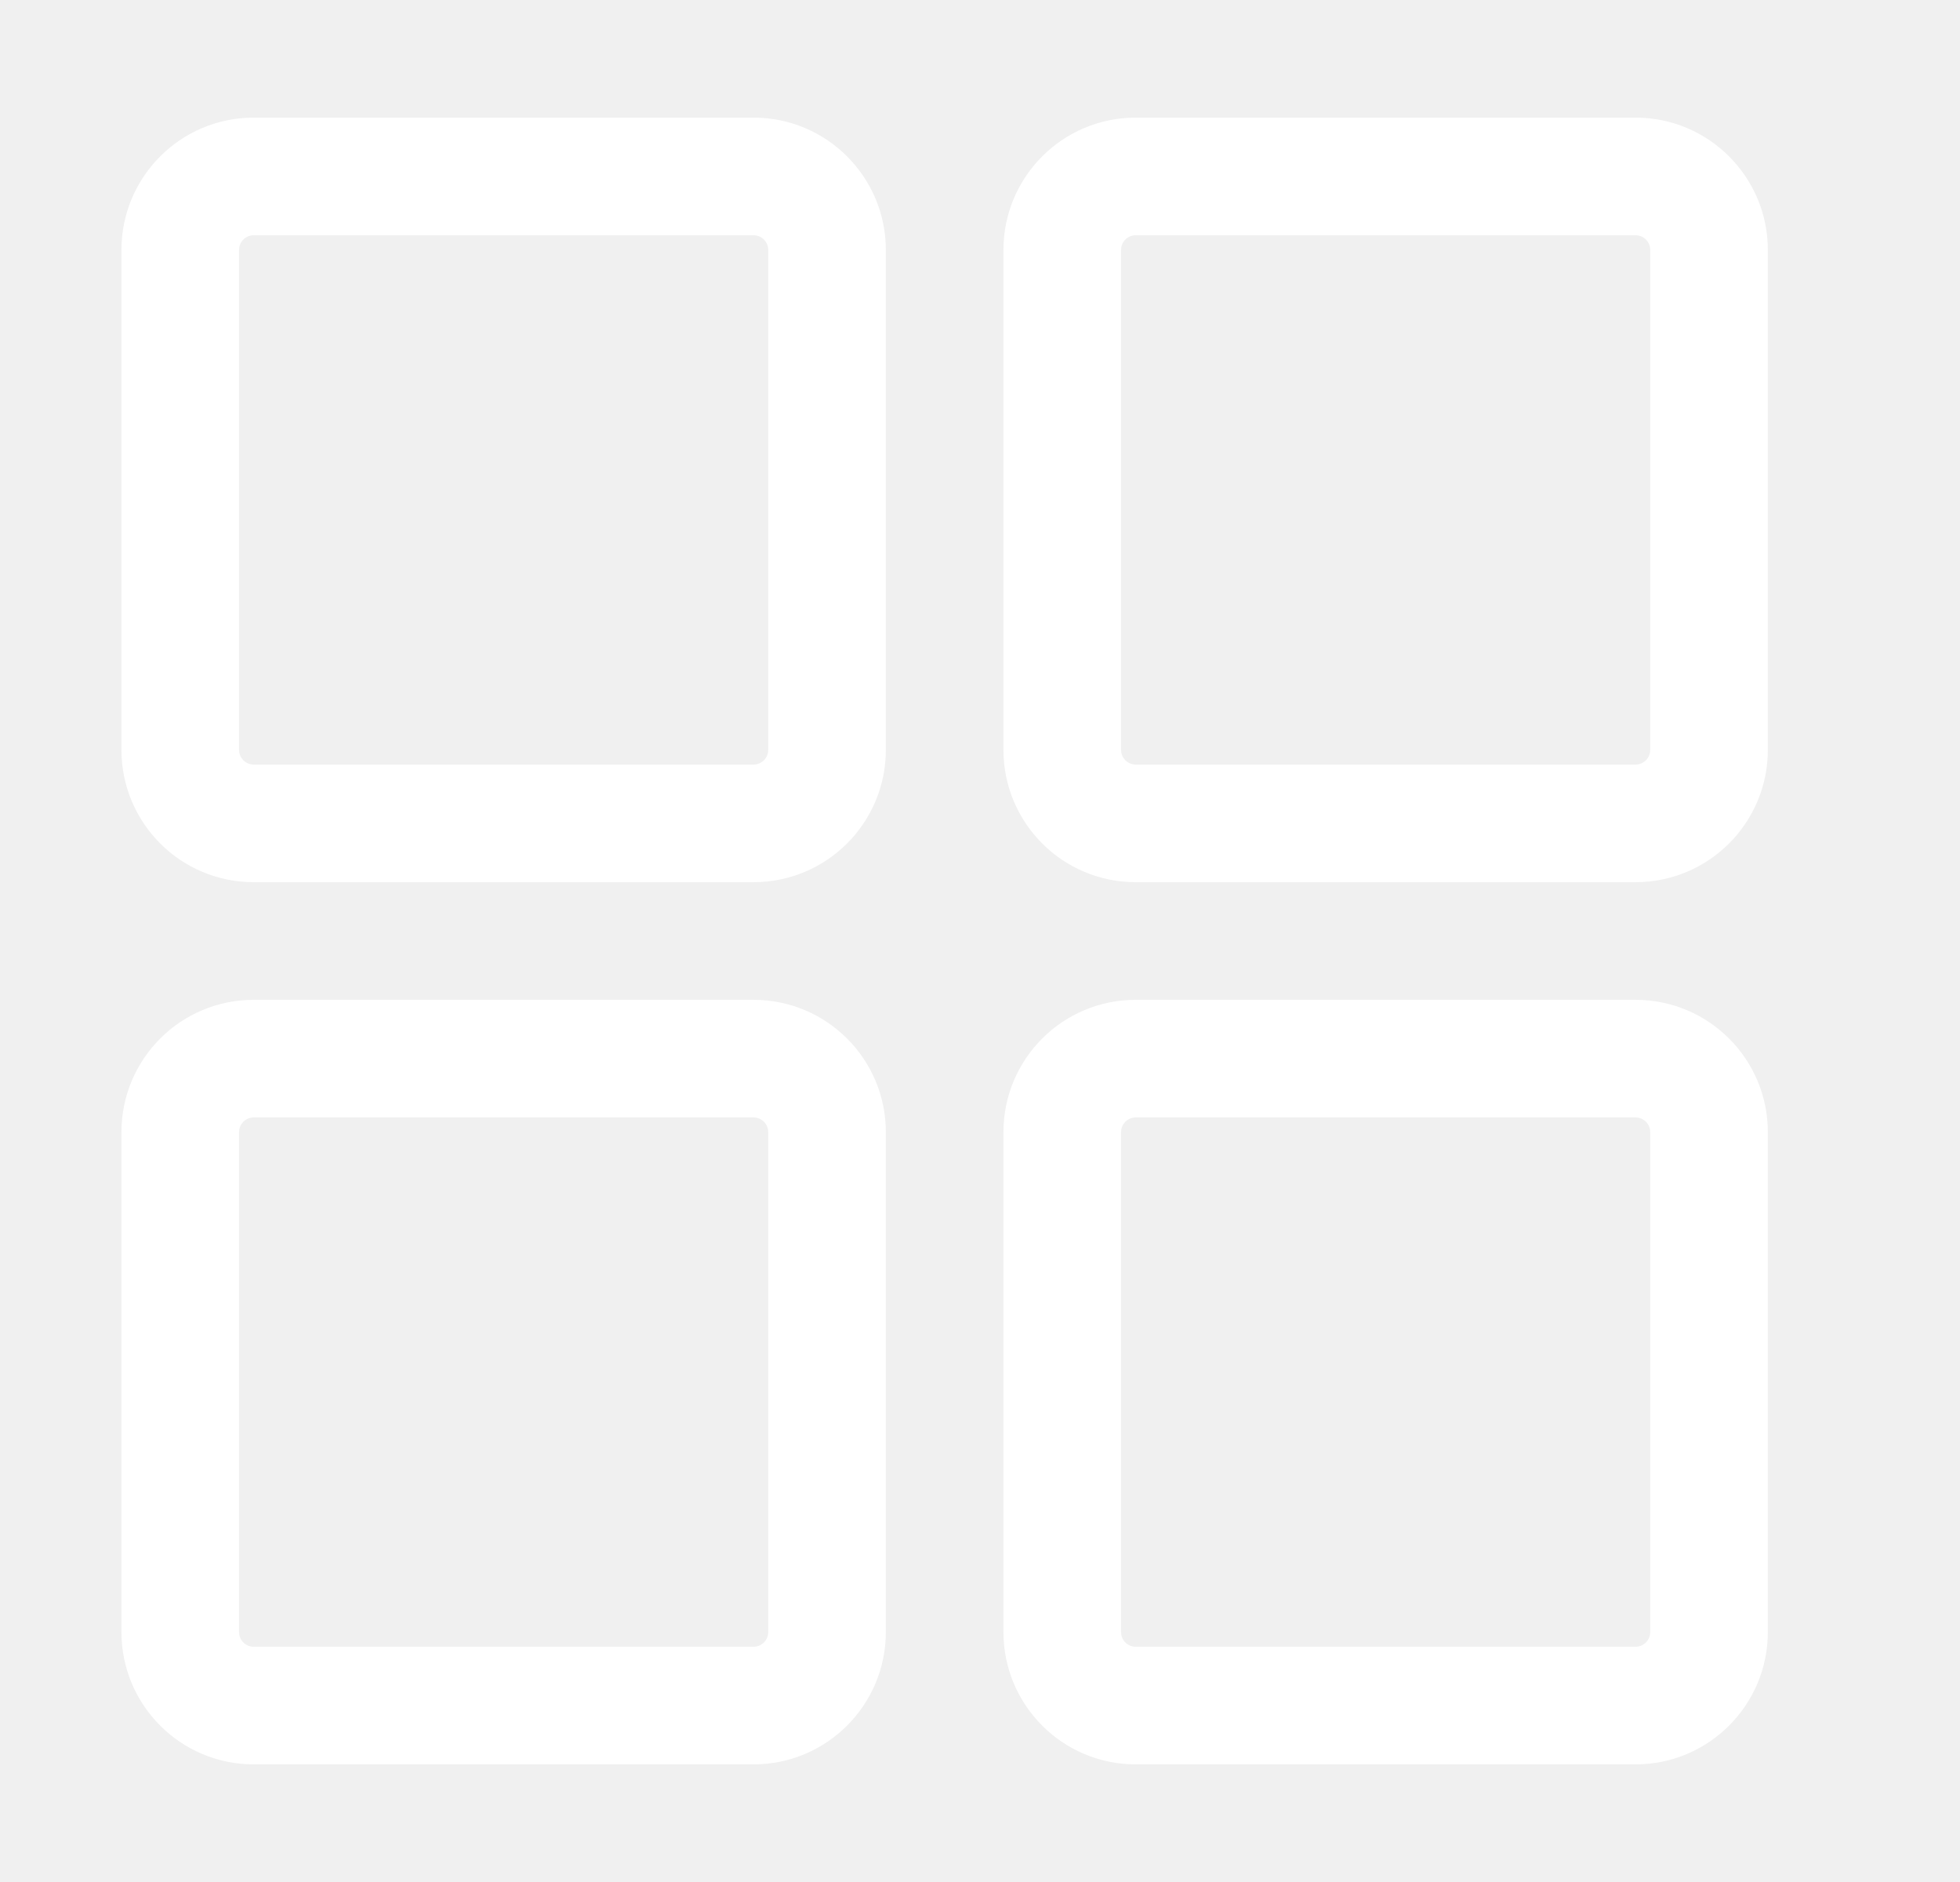
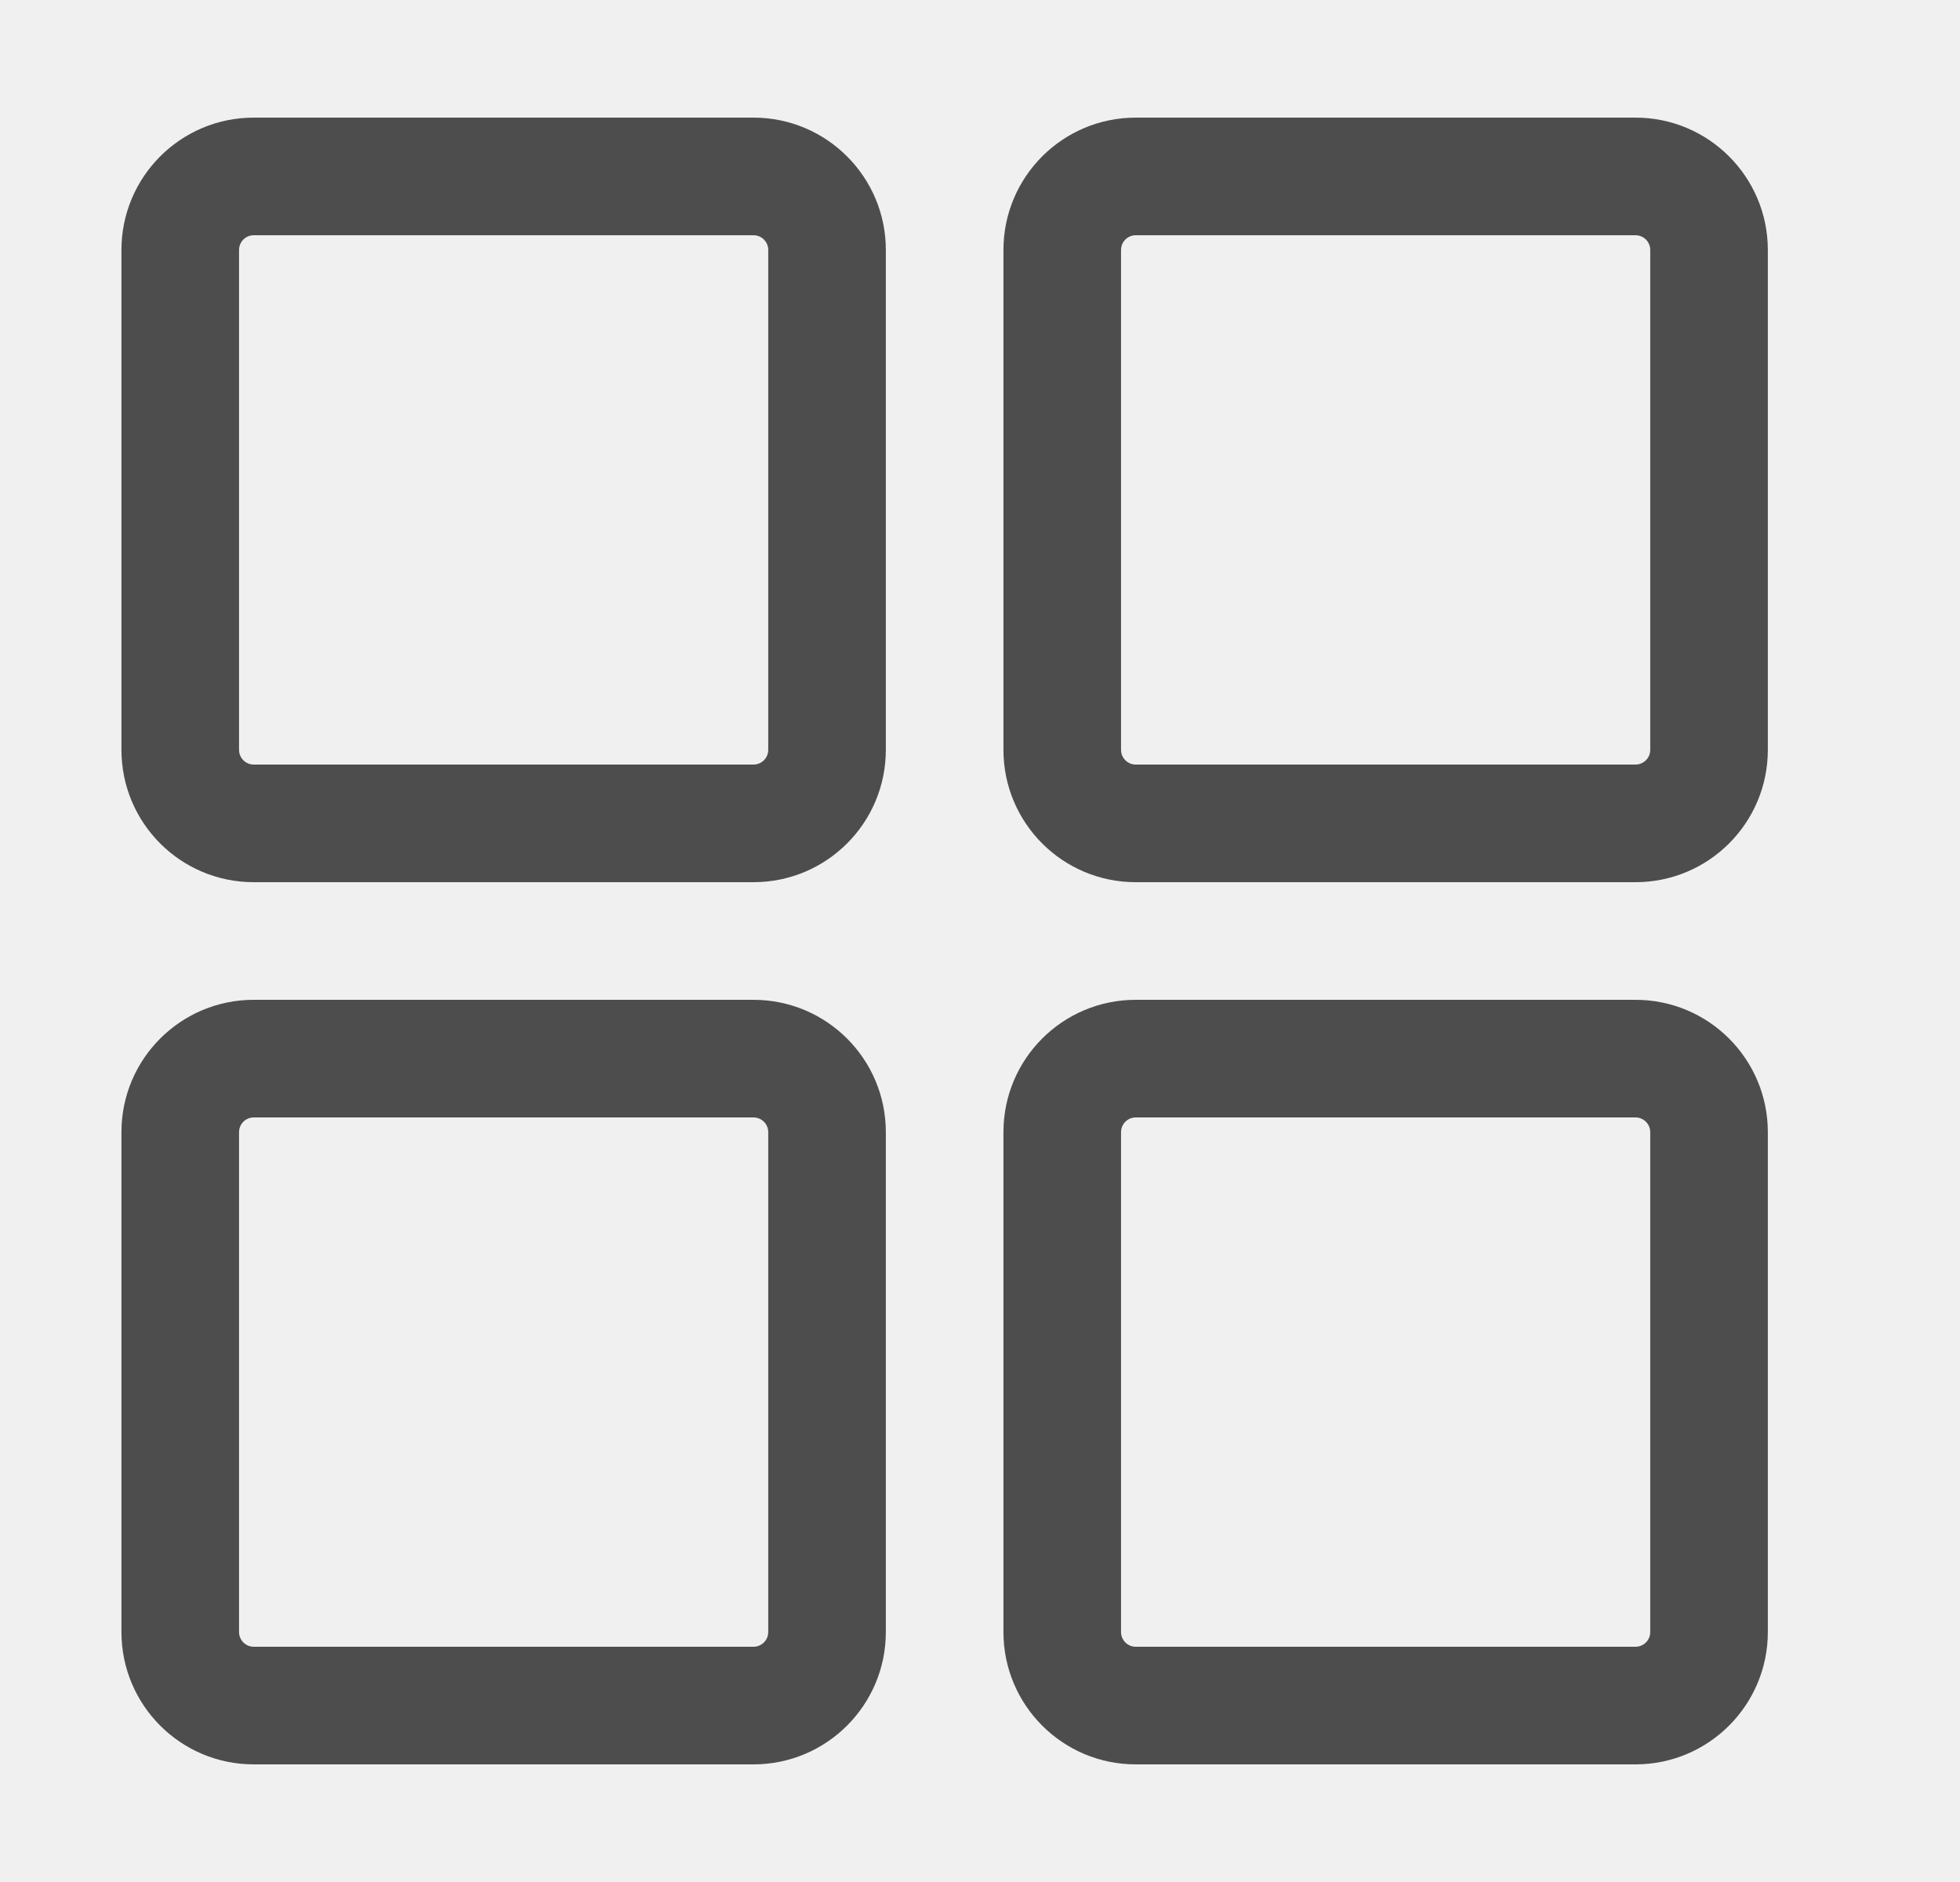
<svg xmlns="http://www.w3.org/2000/svg" width="25" height="24" viewBox="0 0 25 24" fill="none">
-   <path fill-rule="evenodd" clip-rule="evenodd" d="M3.236 3C3.133 3 3.049 3.084 3.049 3.188V9.562C3.049 9.666 3.133 9.75 3.236 9.75H9.611C9.715 9.75 9.799 9.666 9.799 9.562V3.188C9.799 3.084 9.715 3 9.611 3H3.236ZM1.549 3.188C1.549 2.256 2.304 1.5 3.236 1.5H9.611C10.543 1.5 11.299 2.256 11.299 3.188V9.562C11.299 10.495 10.543 11.25 9.611 11.25H3.236C2.304 11.25 1.549 10.495 1.549 9.562V3.188Z" fill="white" />
-   <path fill-rule="evenodd" clip-rule="evenodd" d="M14.486 3C14.383 3 14.299 3.084 14.299 3.188V9.562C14.299 9.666 14.383 9.75 14.486 9.75H20.861C20.965 9.75 21.049 9.666 21.049 9.562V3.188C21.049 3.084 20.965 3 20.861 3H14.486ZM12.799 3.188C12.799 2.256 13.554 1.5 14.486 1.5H20.861C21.793 1.5 22.549 2.256 22.549 3.188V9.562C22.549 10.495 21.793 11.25 20.861 11.25H14.486C13.554 11.25 12.799 10.495 12.799 9.562V3.188Z" fill="white" />
-   <path fill-rule="evenodd" clip-rule="evenodd" d="M3.236 14.25C3.133 14.25 3.049 14.334 3.049 14.438V20.812C3.049 20.916 3.133 21 3.236 21H9.611C9.715 21 9.799 20.916 9.799 20.812V14.438C9.799 14.334 9.715 14.25 9.611 14.25H3.236ZM1.549 14.438C1.549 13.505 2.304 12.75 3.236 12.75H9.611C10.543 12.75 11.299 13.505 11.299 14.438V20.812C11.299 21.744 10.543 22.5 9.611 22.5H3.236C2.304 22.5 1.549 21.744 1.549 20.812V14.438Z" fill="white" />
-   <path fill-rule="evenodd" clip-rule="evenodd" d="M14.486 14.25C14.383 14.25 14.299 14.334 14.299 14.438V20.812C14.299 20.916 14.383 21 14.486 21H20.861C20.965 21 21.049 20.916 21.049 20.812V14.438C21.049 14.334 20.965 14.25 20.861 14.25H14.486ZM12.799 14.438C12.799 13.505 13.554 12.75 14.486 12.75H20.861C21.793 12.75 22.549 13.505 22.549 14.438V20.812C22.549 21.744 21.793 22.5 20.861 22.5H14.486C13.554 22.5 12.799 21.744 12.799 20.812V14.438Z" fill="white" />
+   <path fill-rule="evenodd" clip-rule="evenodd" d="M3.236 3C3.133 3 3.049 3.084 3.049 3.188V9.562C3.049 9.666 3.133 9.75 3.236 9.75H9.611C9.715 9.75 9.799 9.666 9.799 9.562V3.188C9.799 3.084 9.715 3 9.611 3H3.236ZM1.549 3.188C1.549 2.256 2.304 1.5 3.236 1.5H9.611C10.543 1.5 11.299 2.256 11.299 3.188V9.562C11.299 10.495 10.543 11.25 9.611 11.25H3.236C2.304 11.25 1.549 10.495 1.549 9.562V3.188Z" fill="#4D4D4D" />
+   <path fill-rule="evenodd" clip-rule="evenodd" d="M14.486 3C14.383 3 14.299 3.084 14.299 3.188V9.562C14.299 9.666 14.383 9.75 14.486 9.75H20.861C20.965 9.75 21.049 9.666 21.049 9.562V3.188C21.049 3.084 20.965 3 20.861 3H14.486ZM12.799 3.188C12.799 2.256 13.554 1.5 14.486 1.5H20.861C21.793 1.5 22.549 2.256 22.549 3.188V9.562C22.549 10.495 21.793 11.25 20.861 11.25H14.486C13.554 11.25 12.799 10.495 12.799 9.562V3.188Z" fill="#4D4D4D" />
+   <path fill-rule="evenodd" clip-rule="evenodd" d="M3.236 14.25C3.133 14.25 3.049 14.334 3.049 14.438V20.812C3.049 20.916 3.133 21 3.236 21H9.611C9.715 21 9.799 20.916 9.799 20.812V14.438C9.799 14.334 9.715 14.25 9.611 14.25H3.236ZM1.549 14.438C1.549 13.505 2.304 12.75 3.236 12.75H9.611C10.543 12.75 11.299 13.505 11.299 14.438V20.812C11.299 21.744 10.543 22.5 9.611 22.5H3.236C2.304 22.5 1.549 21.744 1.549 20.812V14.438Z" fill="#4D4D4D" />
+   <path fill-rule="evenodd" clip-rule="evenodd" d="M14.486 14.25C14.383 14.25 14.299 14.334 14.299 14.438V20.812C14.299 20.916 14.383 21 14.486 21H20.861C20.965 21 21.049 20.916 21.049 20.812V14.438C21.049 14.334 20.965 14.25 20.861 14.25H14.486ZM12.799 14.438C12.799 13.505 13.554 12.75 14.486 12.75H20.861C21.793 12.75 22.549 13.505 22.549 14.438V20.812C22.549 21.744 21.793 22.5 20.861 22.5H14.486C13.554 22.5 12.799 21.744 12.799 20.812V14.438Z" fill="#4D4D4D" />
</svg>
